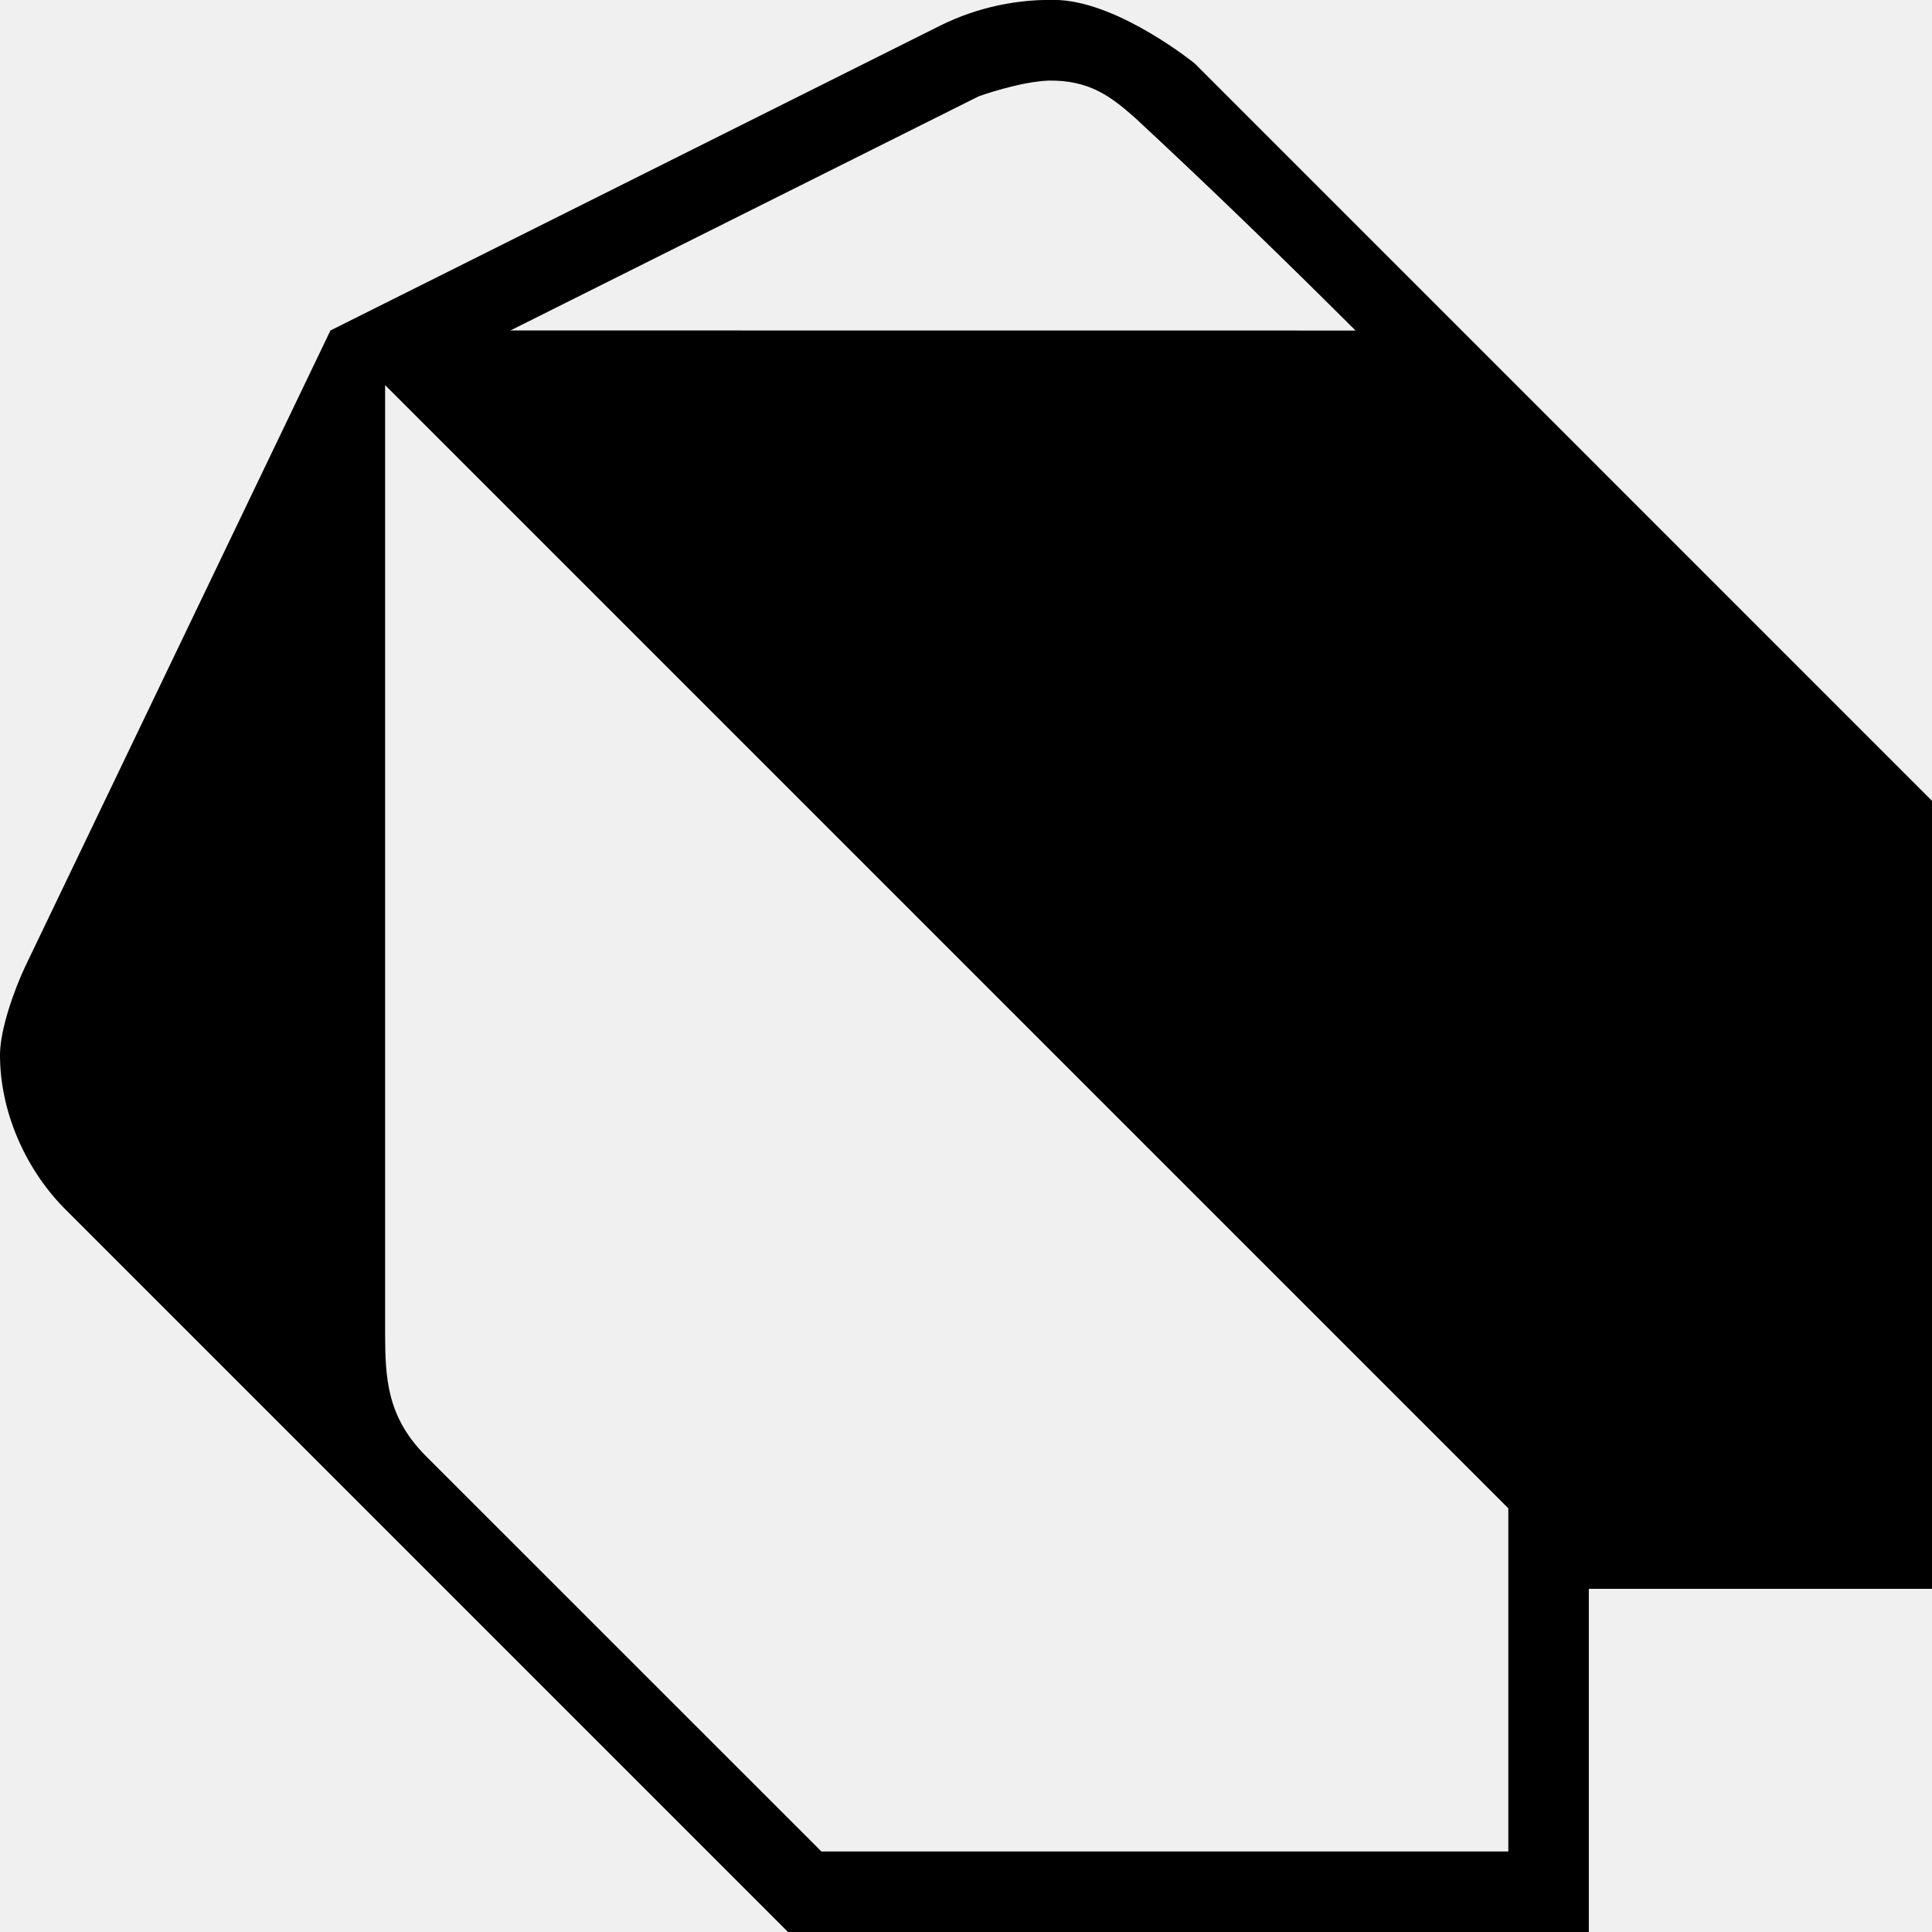
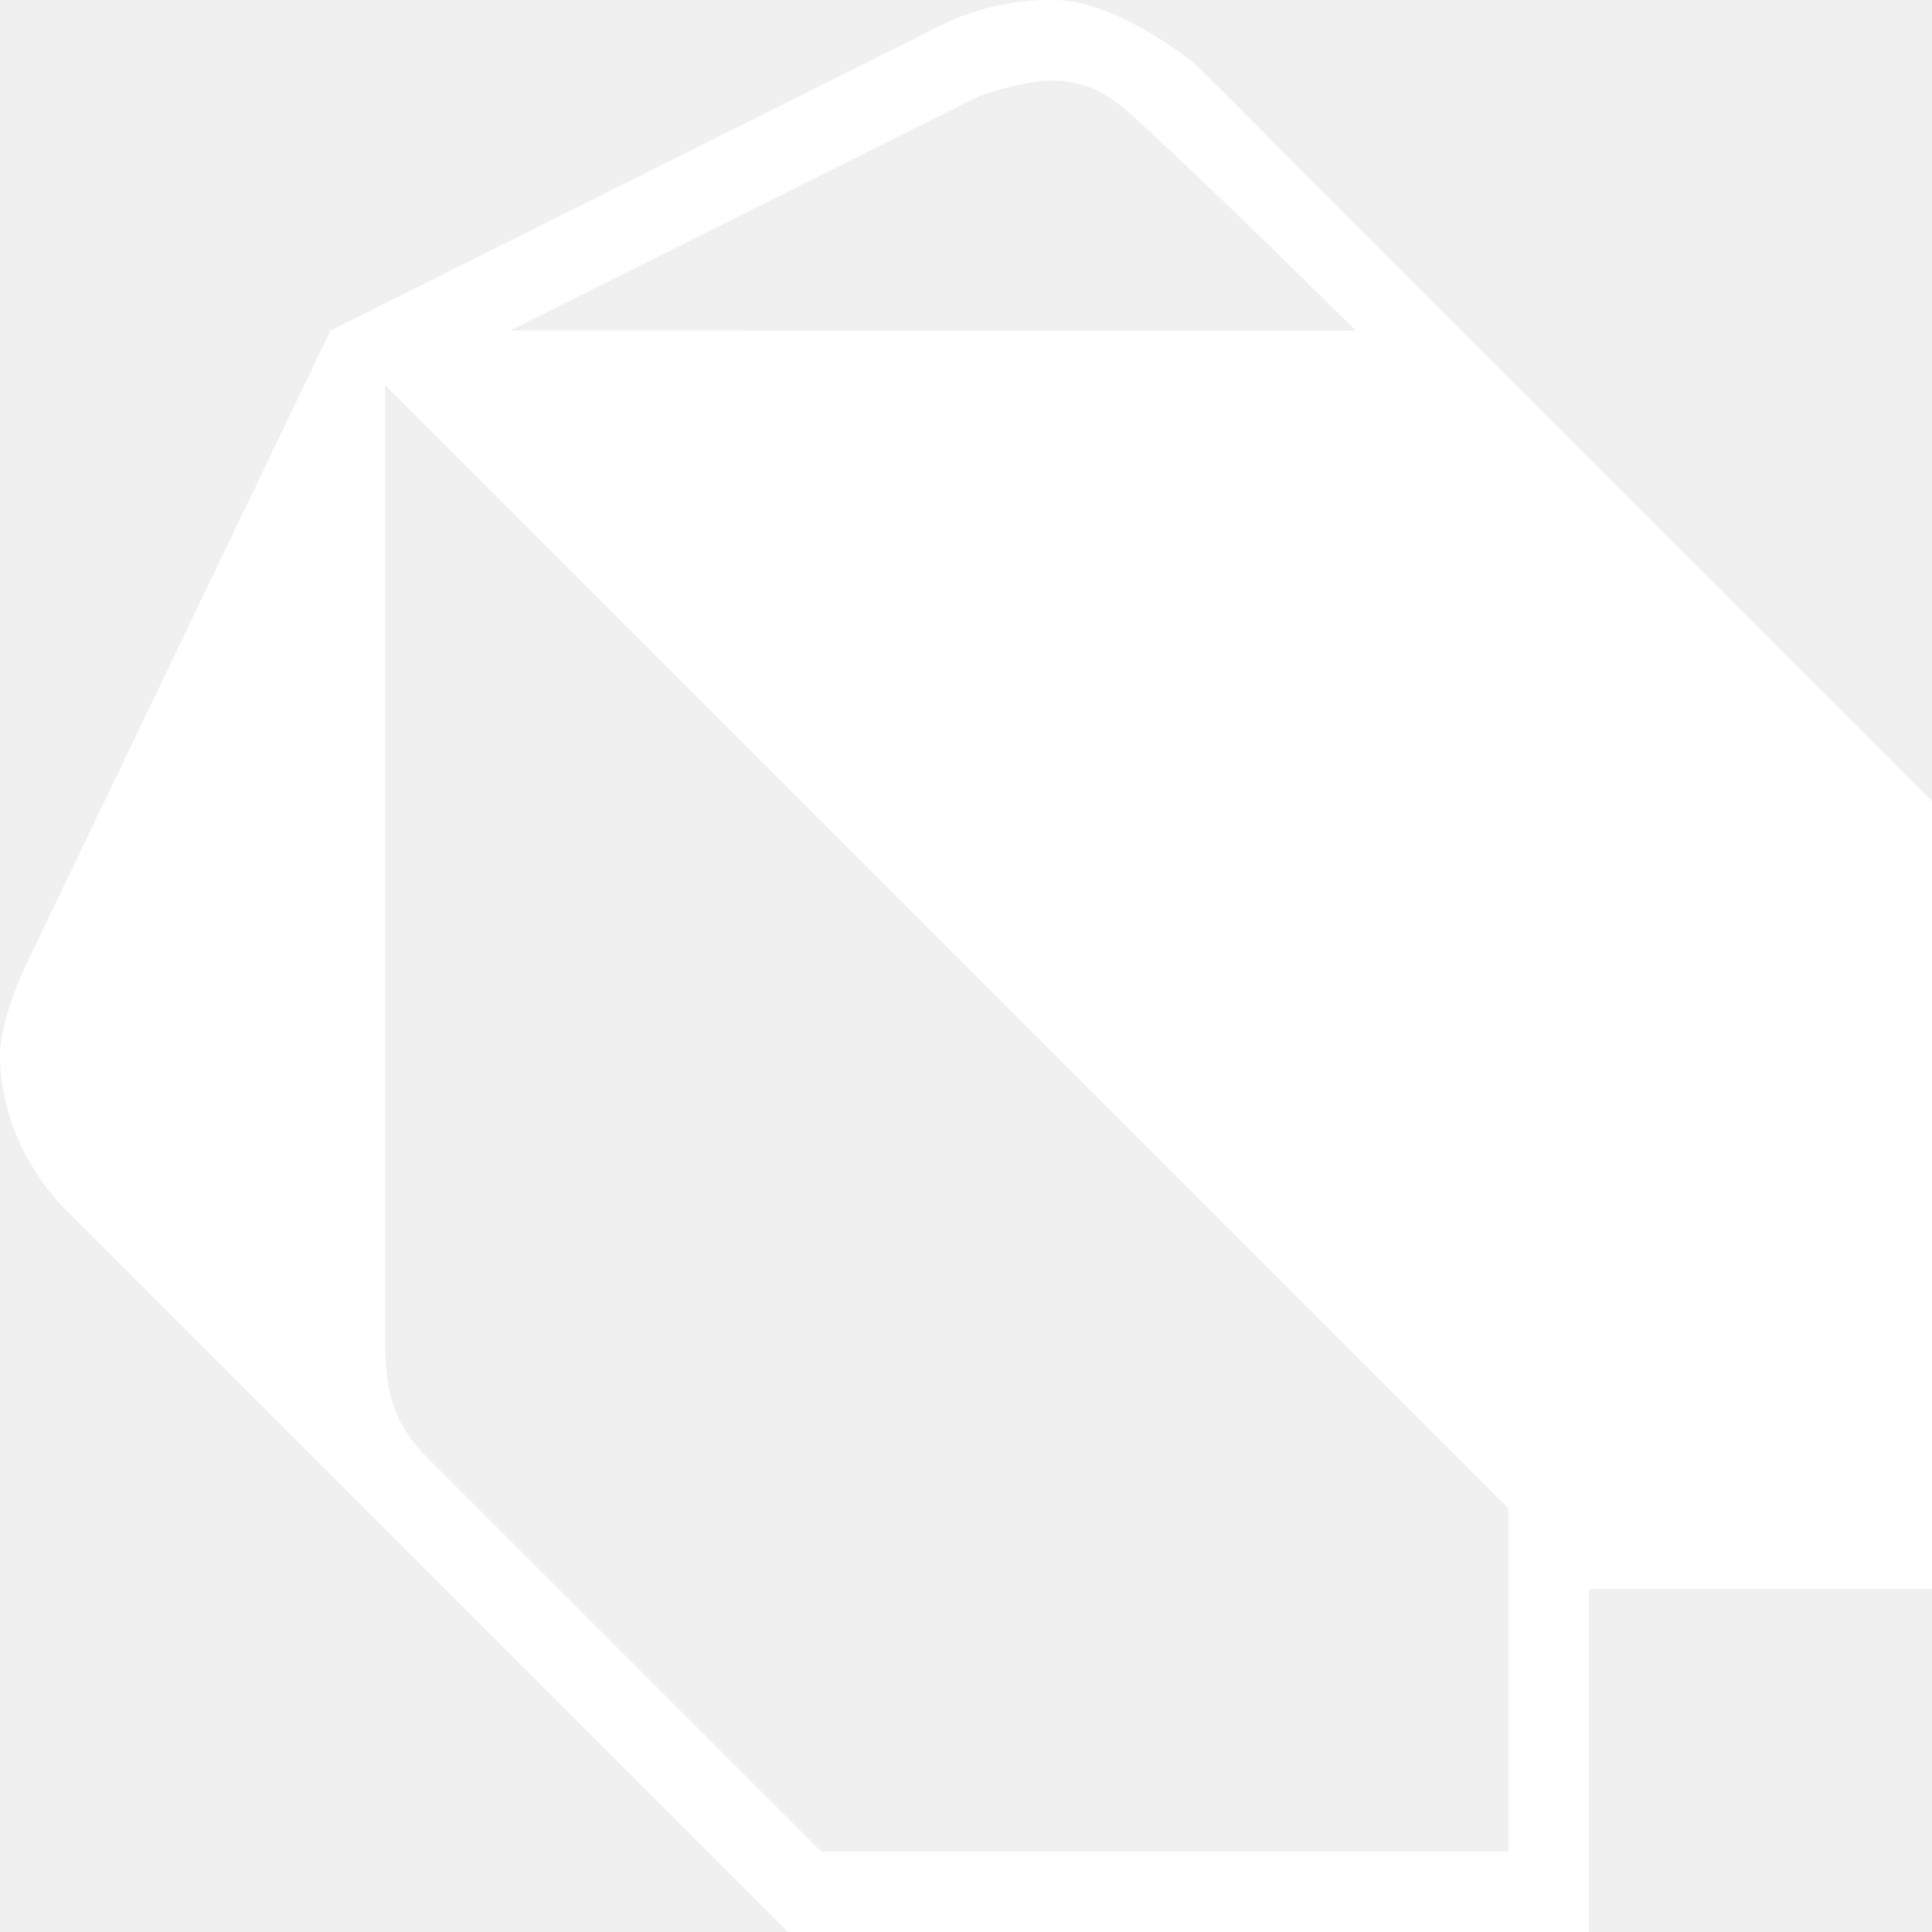
<svg xmlns="http://www.w3.org/2000/svg" role="img" viewBox="0 0 24 24">
-   <path d="M4.105 4.105S9.158 1.58 11.684.316a3.079 3.079 0 0 1 1.481-.315c.766.047 1.677.788 1.677.788L24 9.948v9.789h-4.263V24H9.789l-9-9C.303 14.5 0 13.795 0 13.105c0-.319.18-.818.316-1.105l3.789-7.895zm.679.679v11.787c.002.543.021 1.024.498 1.508L10.204 23h8.533v-4.263L4.784 4.784zm12.055-.678c-.899-.896-1.809-1.78-2.74-2.643-.302-.267-.567-.468-1.07-.462-.37.014-.87.195-.87.195L6.341 4.105l10.498.001z" />
+   <path fill="#fff" d="M4.105 4.105S9.158 1.58 11.684.316a3.079 3.079 0 0 1 1.481-.315c.766.047 1.677.788 1.677.788L24 9.948v9.789h-4.263V24H9.789l-9-9C.303 14.5 0 13.795 0 13.105c0-.319.18-.818.316-1.105l3.789-7.895zm.679.679v11.787c.002.543.021 1.024.498 1.508L10.204 23h8.533v-4.263L4.784 4.784zm12.055-.678c-.899-.896-1.809-1.78-2.74-2.643-.302-.267-.567-.468-1.07-.462-.37.014-.87.195-.87.195L6.341 4.105l10.498.001z" />
</svg>
